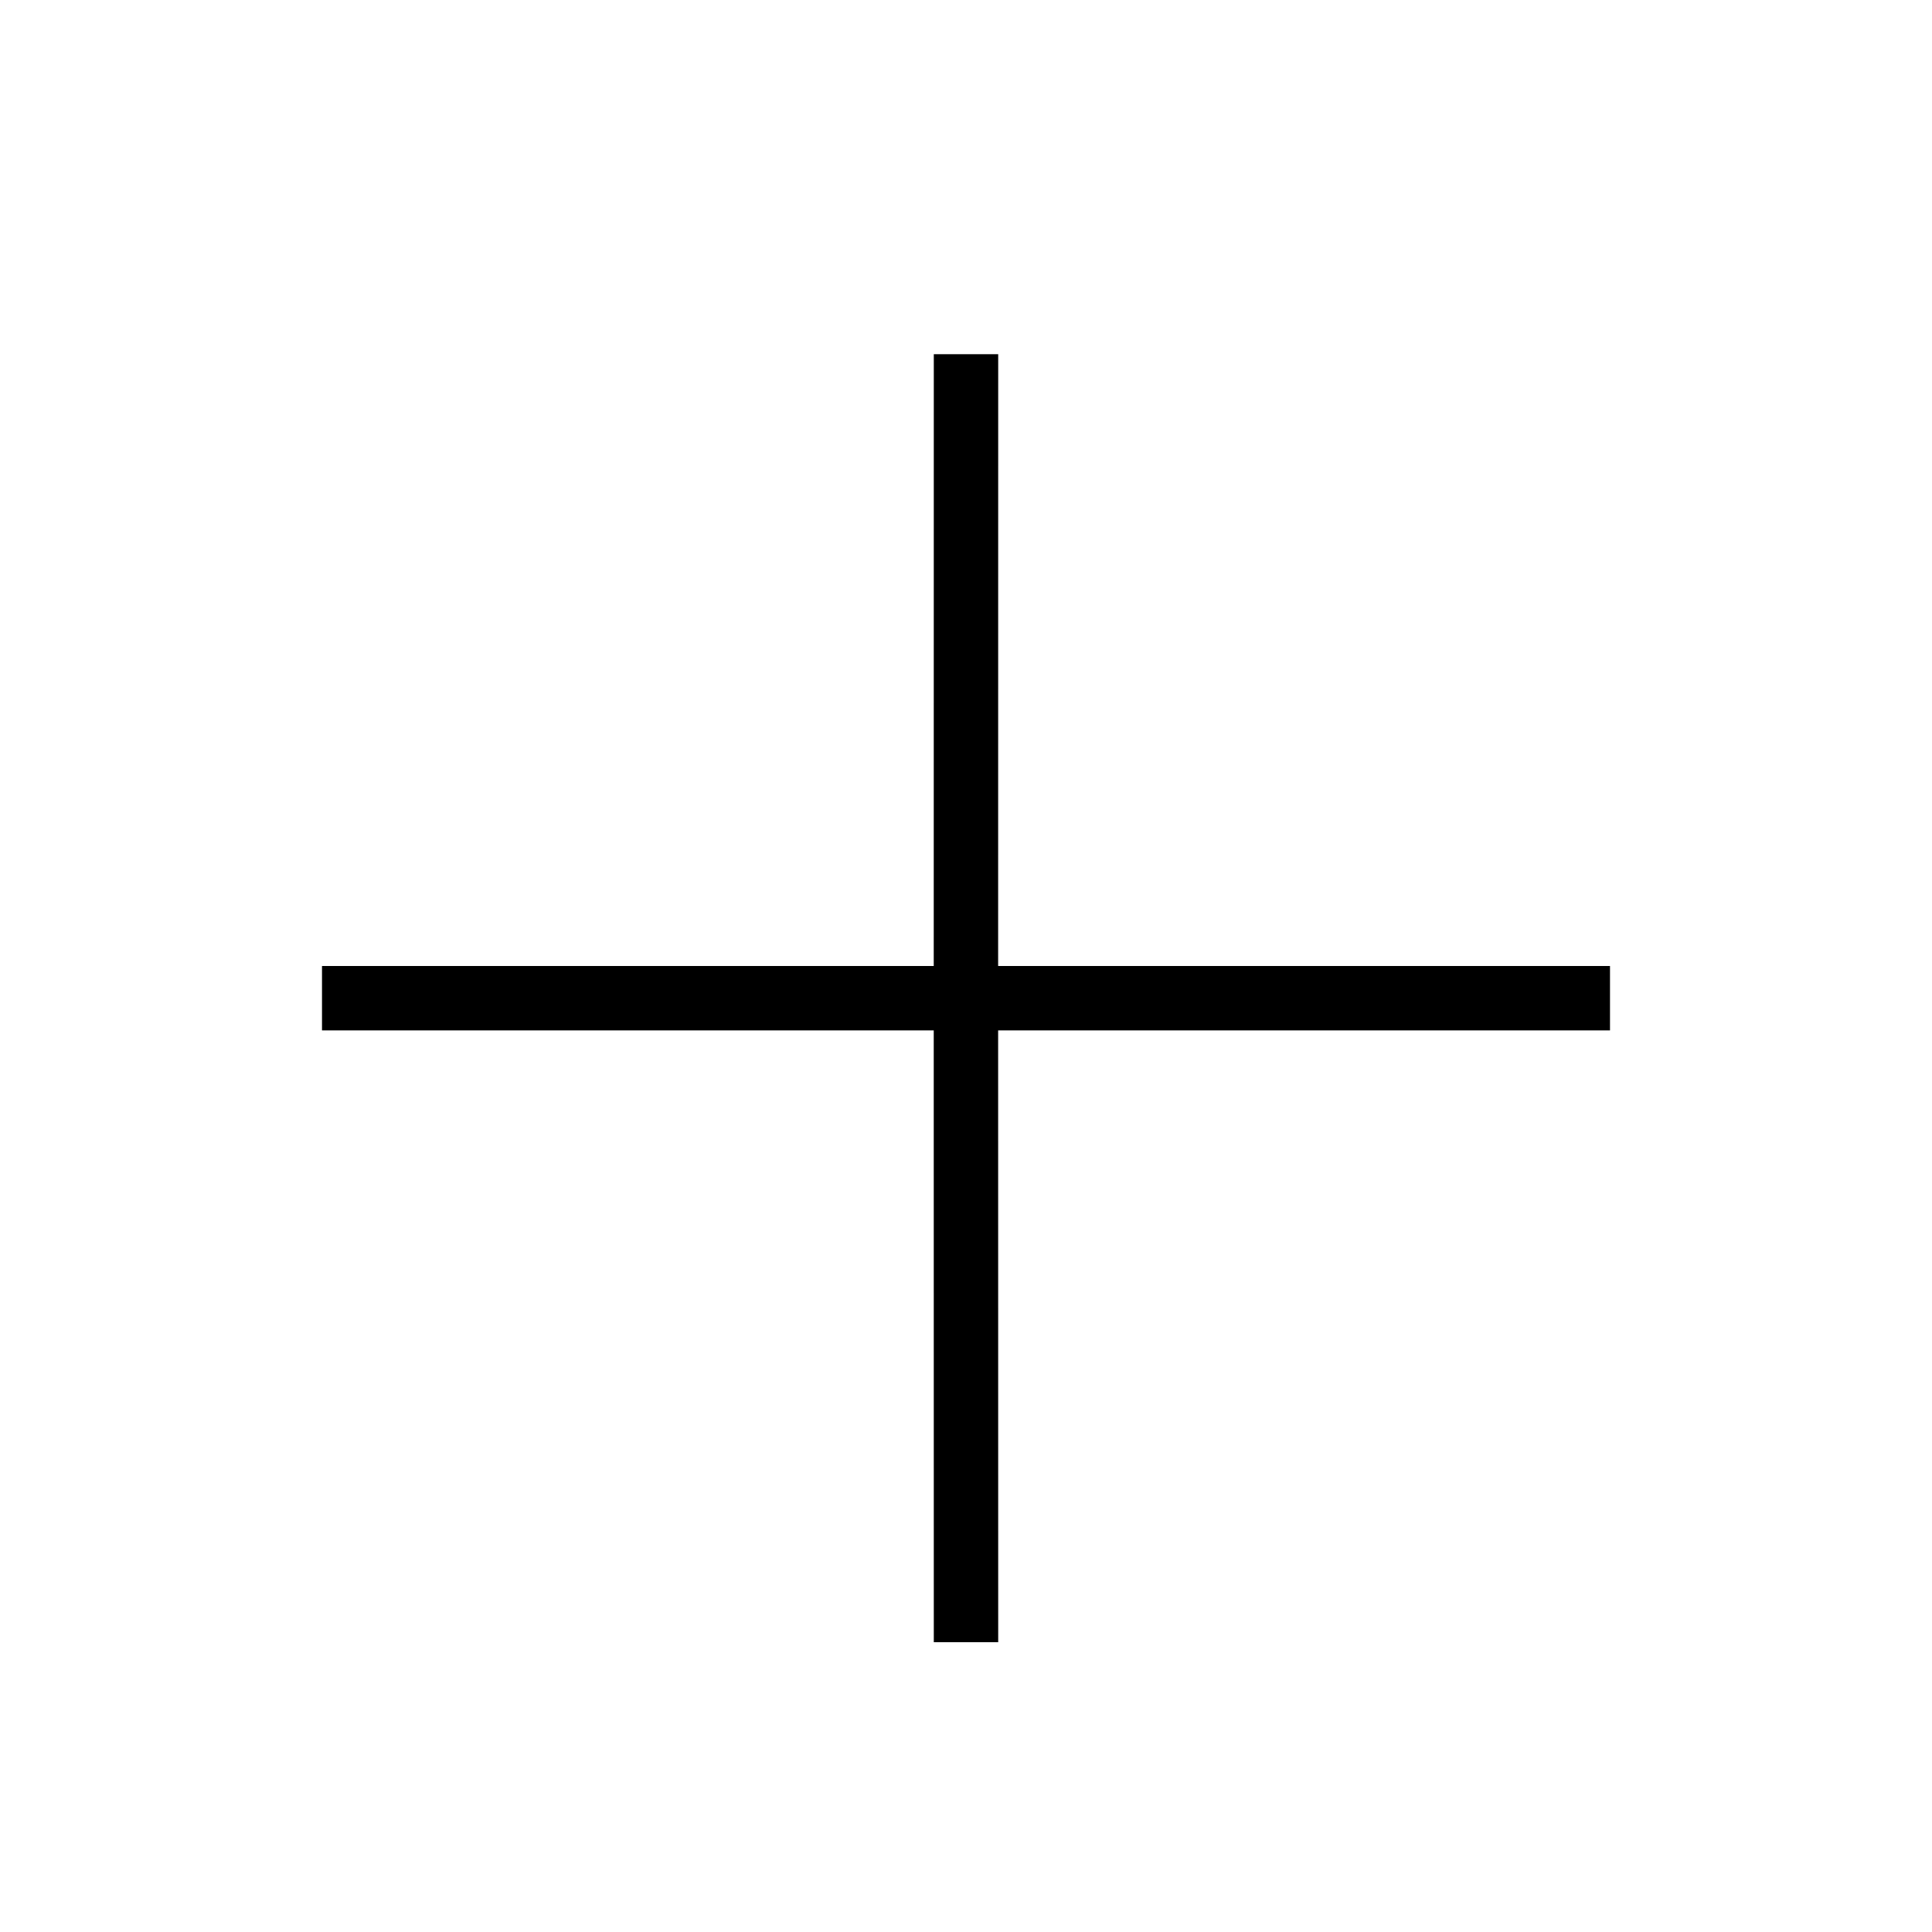
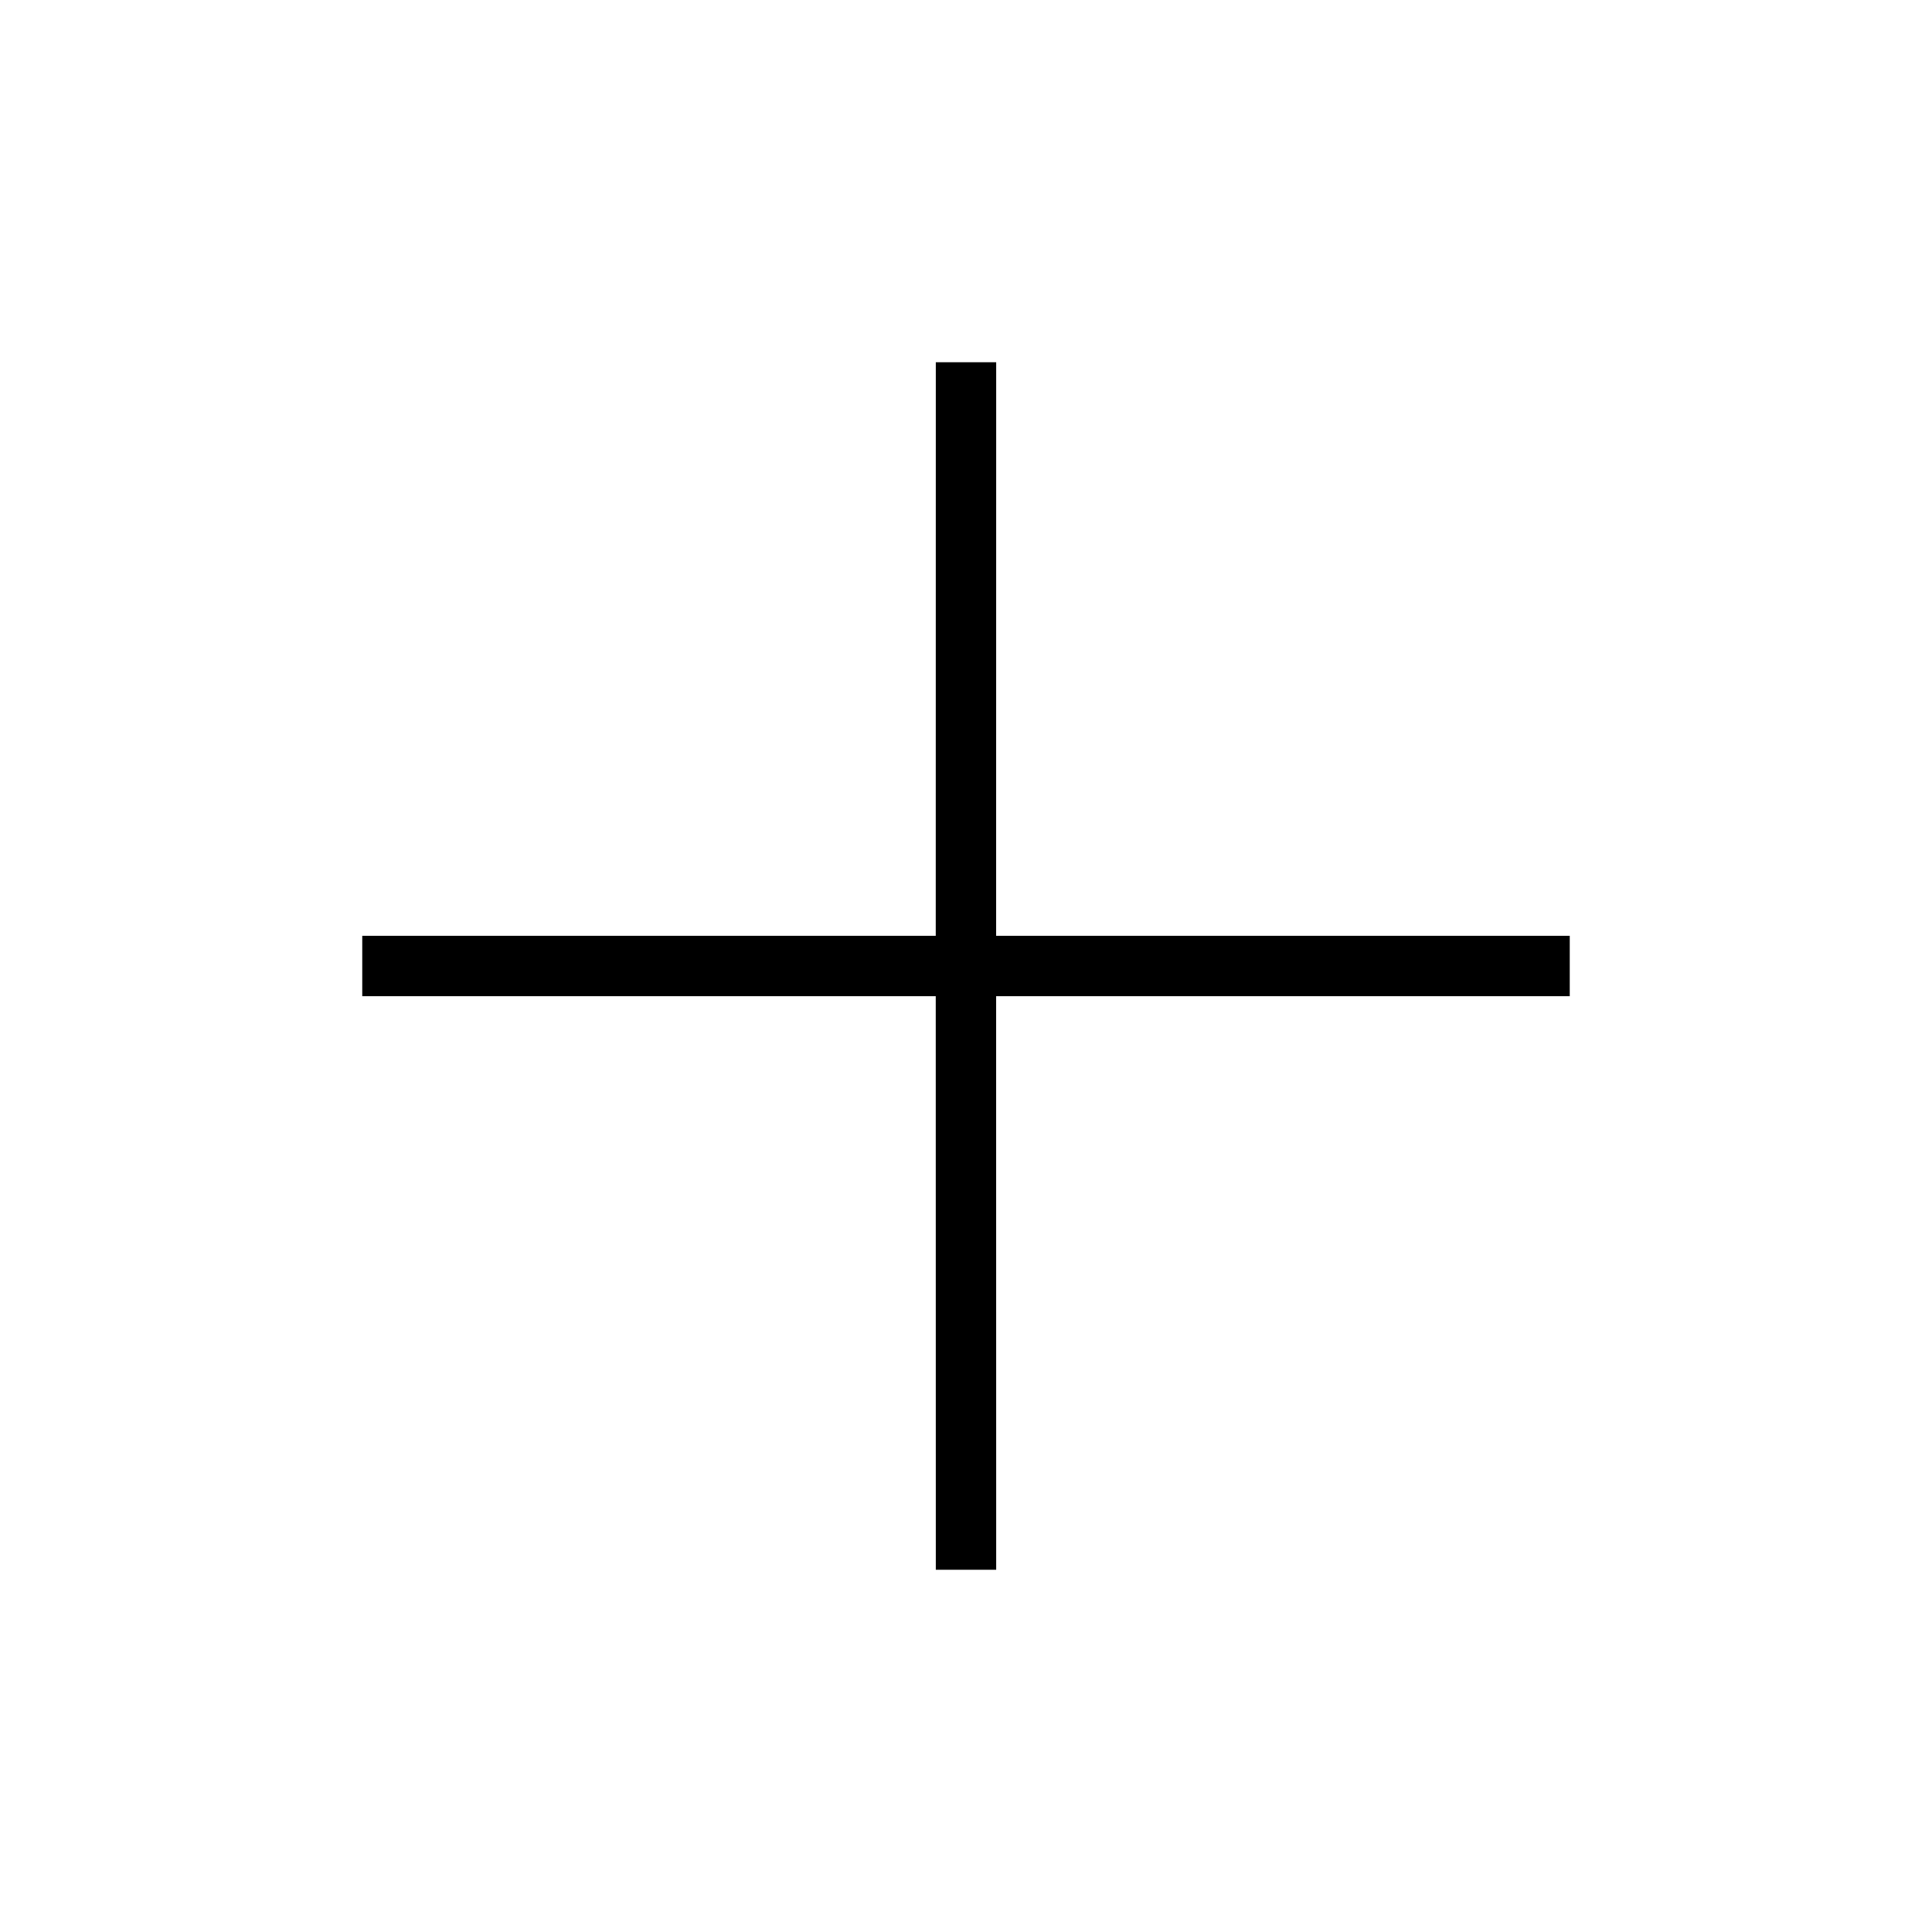
- <svg xmlns="http://www.w3.org/2000/svg" width="30" height="30" viewBox="0 0 30 30">
-   <path fill-rule="evenodd" d="M15.5,5.5 L15.499,15 L25,15 L25,16 L15.499,16 L15.5,25.5 L14.5,25.5 L14.499,16 L5,16 L5,15 L14.499,15 L14.5,5.5 L15.5,5.5 Z" />
+ <svg xmlns="http://www.w3.org/2000/svg" width="32" height="32" viewBox="0 0 32 32">
+   <path fill-rule="evenodd" d="M16.5,6 L16.499,15.5 L26,15.5 L26,16.5 L16.499,16.5 L16.5,26 L15.5,26 L15.499,16.5 L6,16.5 L6,15.5 L15.499,15.5 L15.5,6 L16.5,6 Z" />
</svg>
